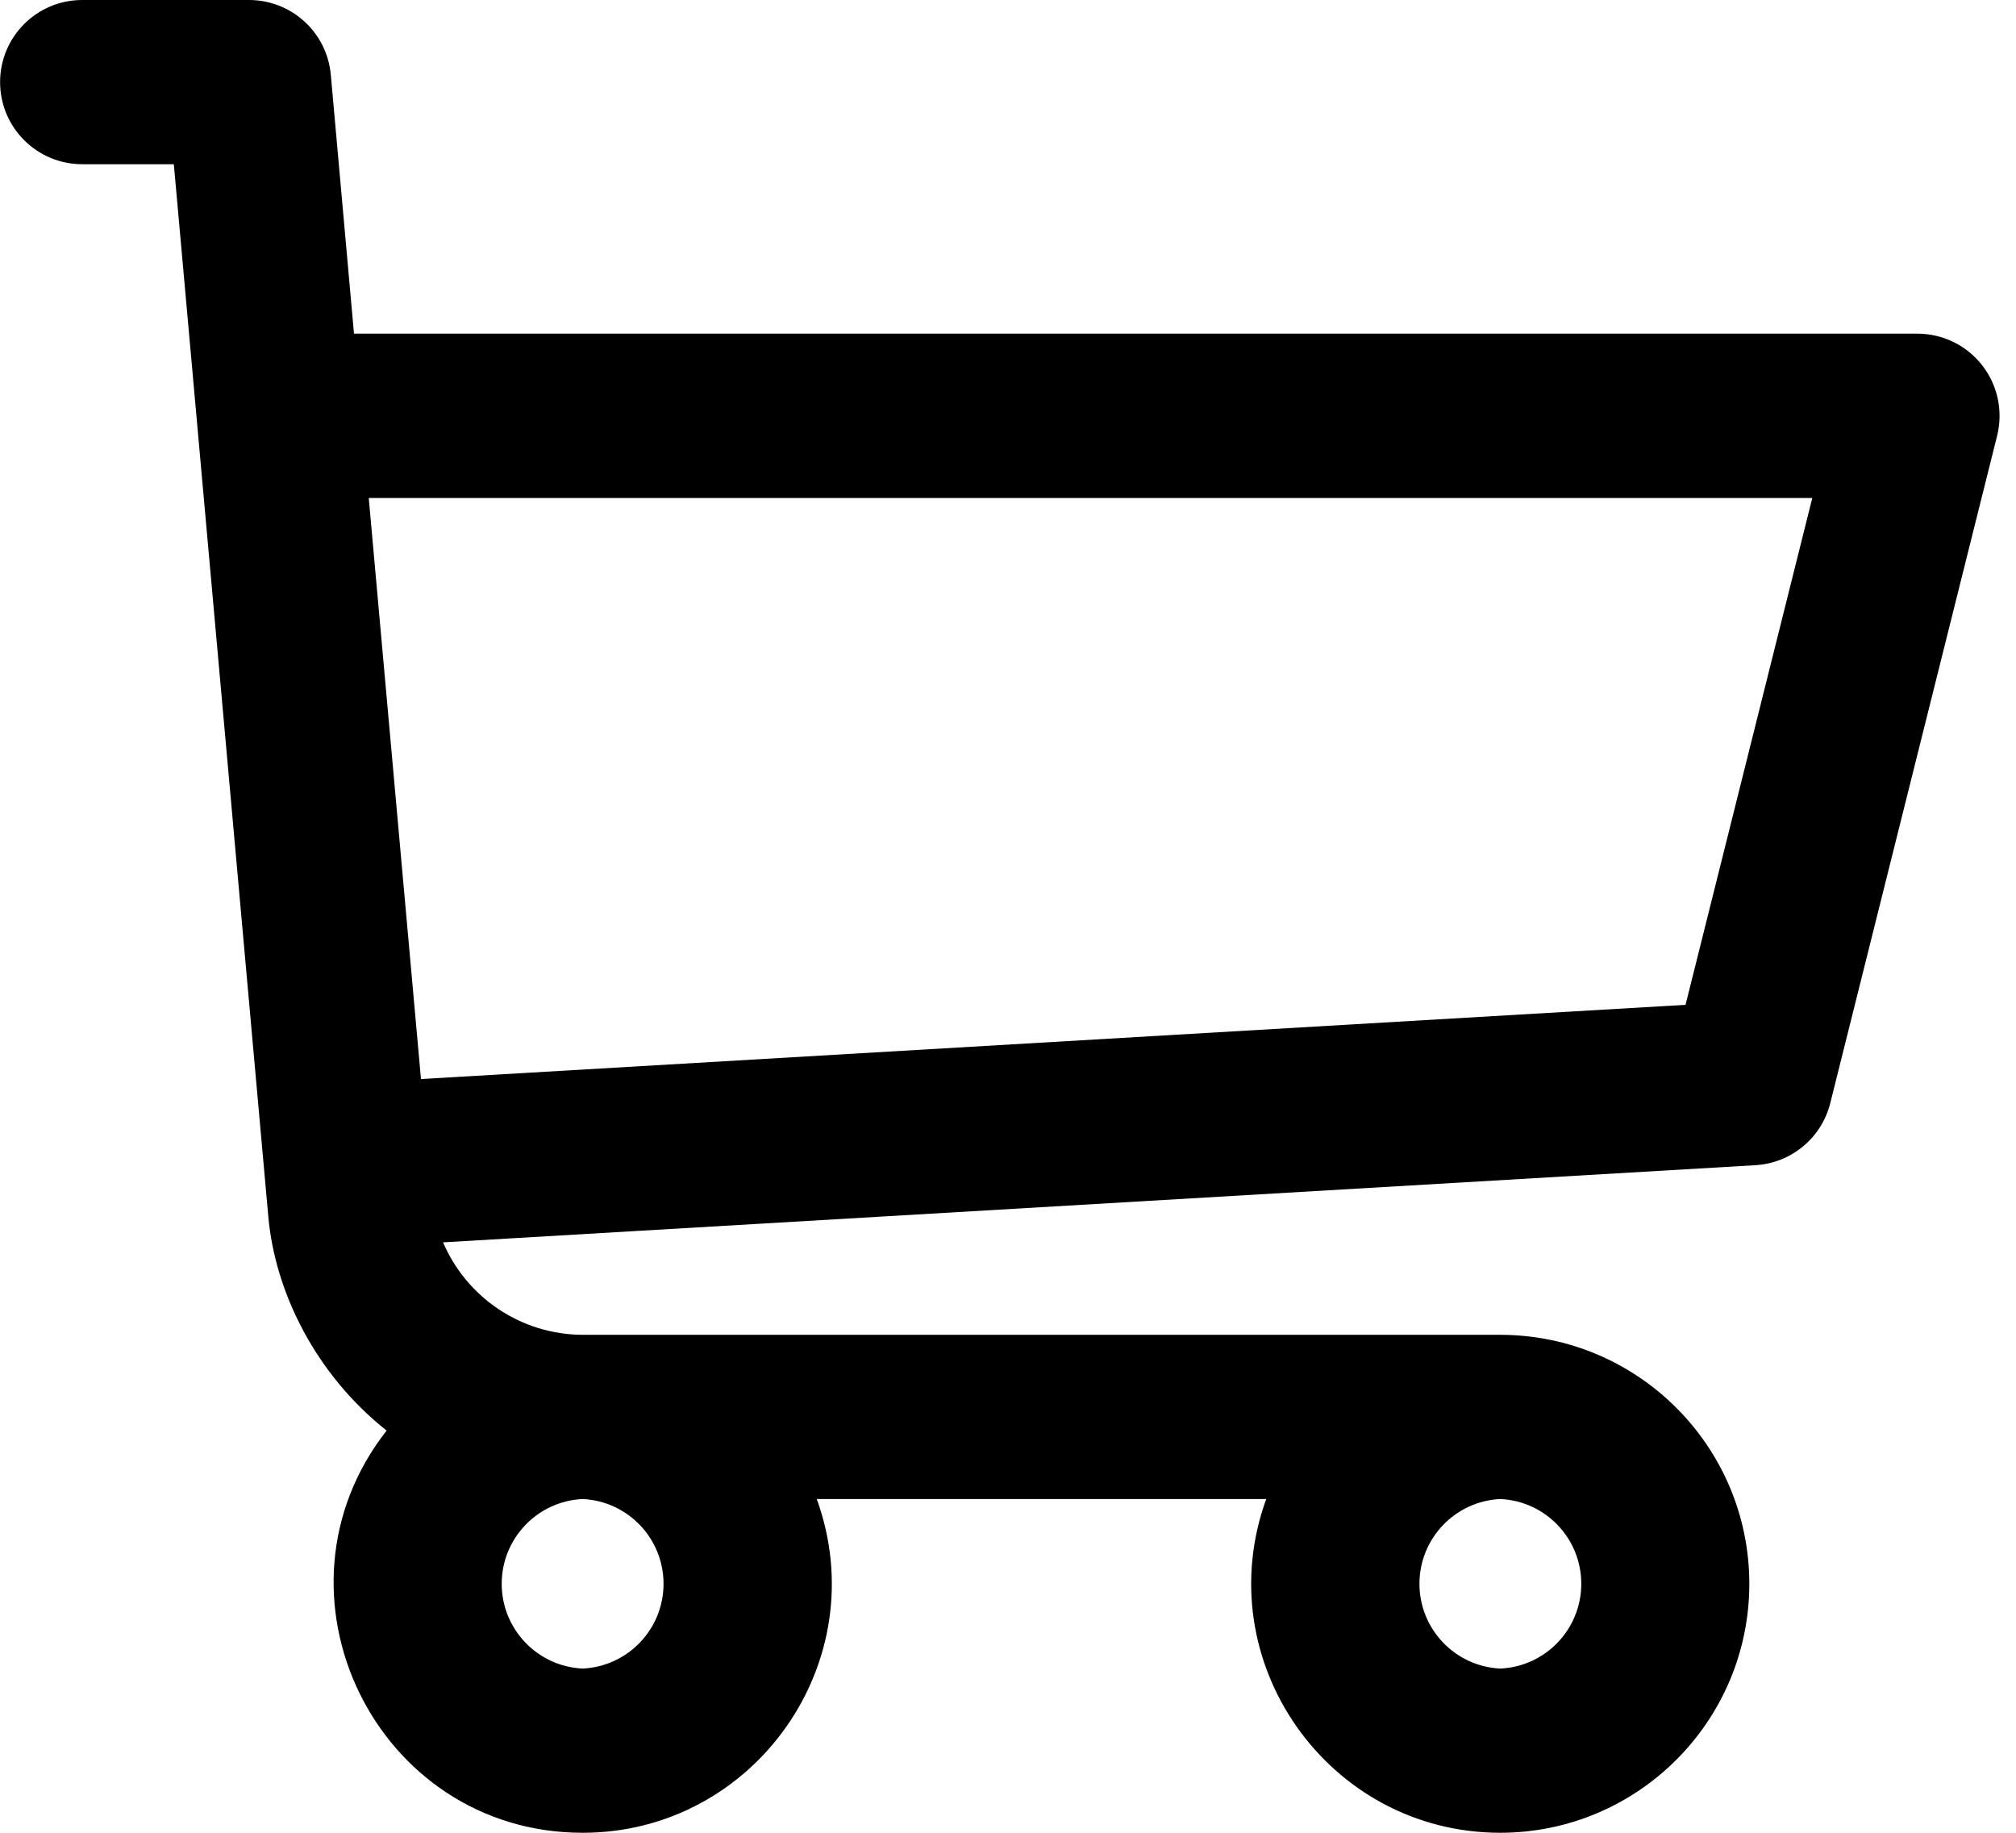
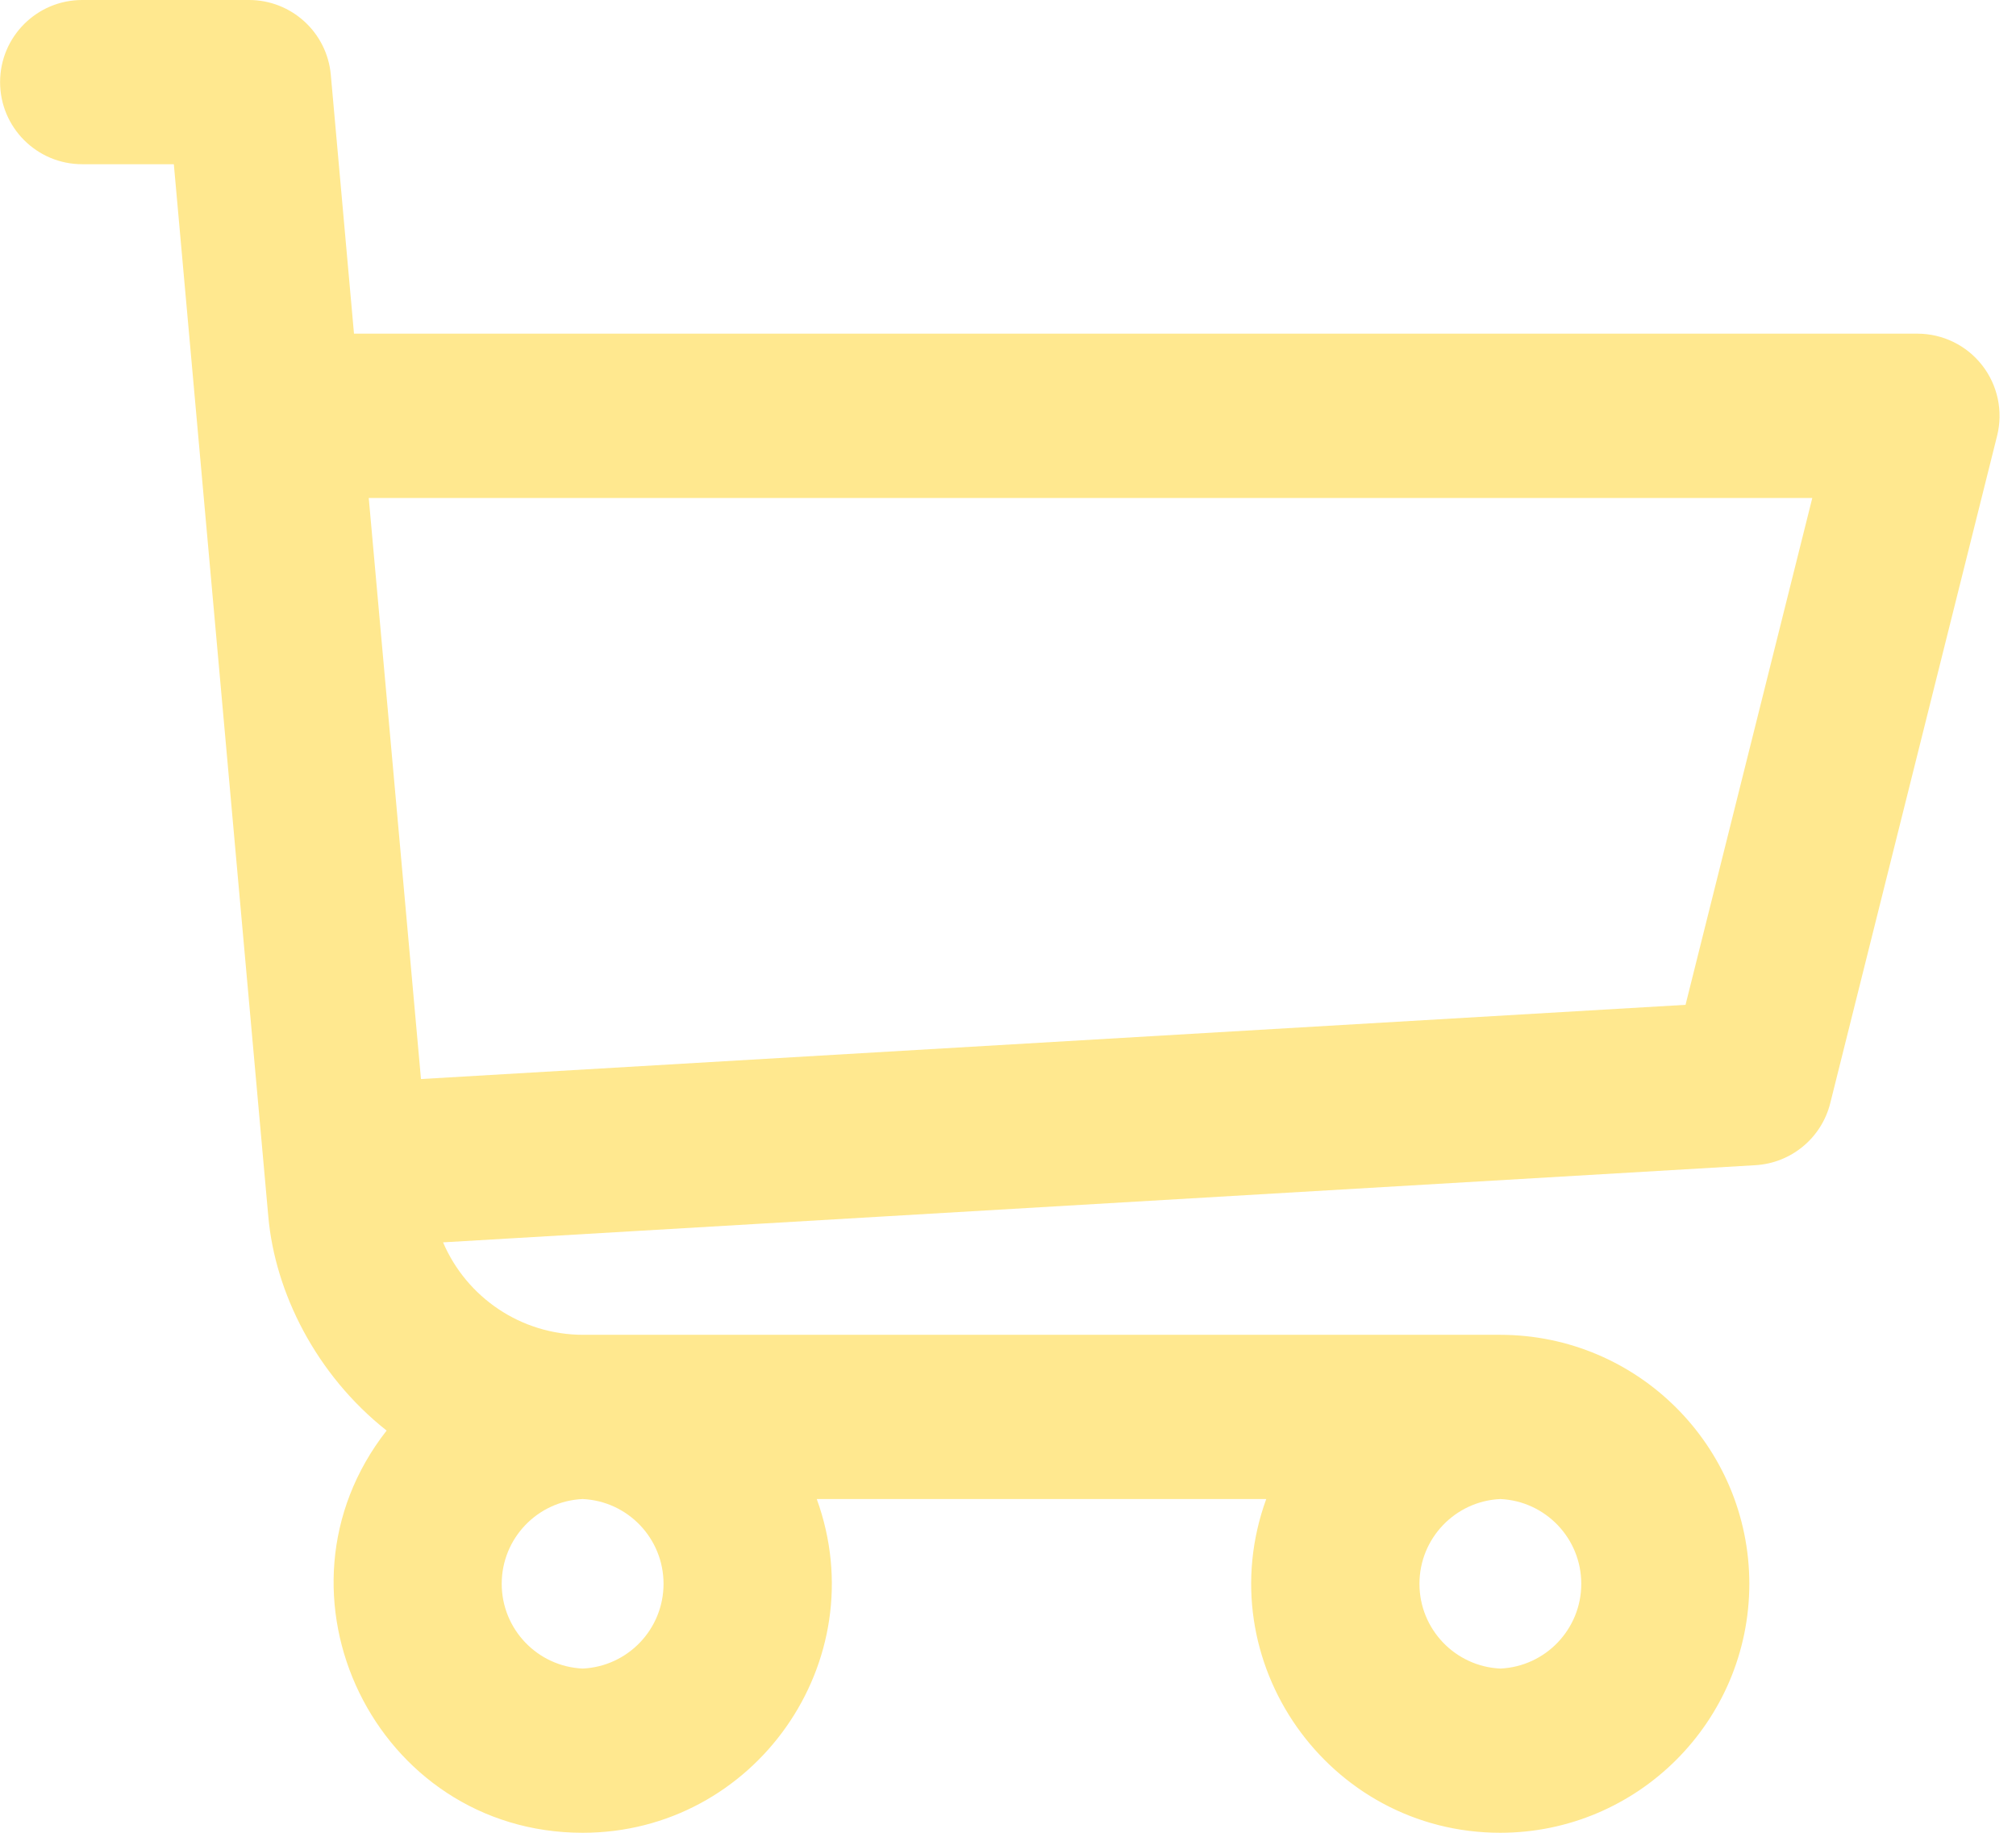
<svg xmlns="http://www.w3.org/2000/svg" width="22" height="20">
-   <path d="M20.925 3.641H3.863L3.61.816A.896.896 0 0 0 2.717 0H.897a.896.896 0 1 0 0 1.792h1l1.031 11.483c.073.828.52 1.726 1.291 2.336C2.83 17.385 4.099 20 6.359 20c1.875 0 3.197-1.87 2.554-3.642h4.905c-.642 1.77.677 3.642 2.555 3.642a2.72 2.72 0 0 0 2.717-2.717 2.72 2.72 0 0 0-2.717-2.717H6.365c-.681 0-1.274-.41-1.53-1.009l14.321-.842a.896.896 0 0 0 .817-.677l1.821-7.283a.897.897 0 0 0-.87-1.114ZM6.358 18.208a.926.926 0 0 1 0-1.85.926.926 0 0 1 0 1.85Zm10.015 0a.926.926 0 0 1 0-1.85.926.926 0 0 1 0 1.85Zm2.021-7.243-13.8.81-.57-6.341h15.753l-1.383 5.53Z" fill="#000000" fill-rule="nonzero" />
+   <path d="M20.925 3.641H3.863L3.61.816A.896.896 0 0 0 2.717 0H.897a.896.896 0 1 0 0 1.792h1l1.031 11.483c.073.828.52 1.726 1.291 2.336C2.83 17.385 4.099 20 6.359 20c1.875 0 3.197-1.87 2.554-3.642h4.905c-.642 1.77.677 3.642 2.555 3.642a2.72 2.72 0 0 0 2.717-2.717 2.72 2.72 0 0 0-2.717-2.717H6.365c-.681 0-1.274-.41-1.53-1.009l14.321-.842a.896.896 0 0 0 .817-.677l1.821-7.283a.897.897 0 0 0-.87-1.114ZM6.358 18.208a.926.926 0 0 1 0-1.85.926.926 0 0 1 0 1.85Zm10.015 0a.926.926 0 0 1 0-1.85.926.926 0 0 1 0 1.85Zm2.021-7.243-13.8.81-.57-6.341h15.753l-1.383 5.53Z" fill="#ffe88f" fill-rule="nonzero" />
</svg>
